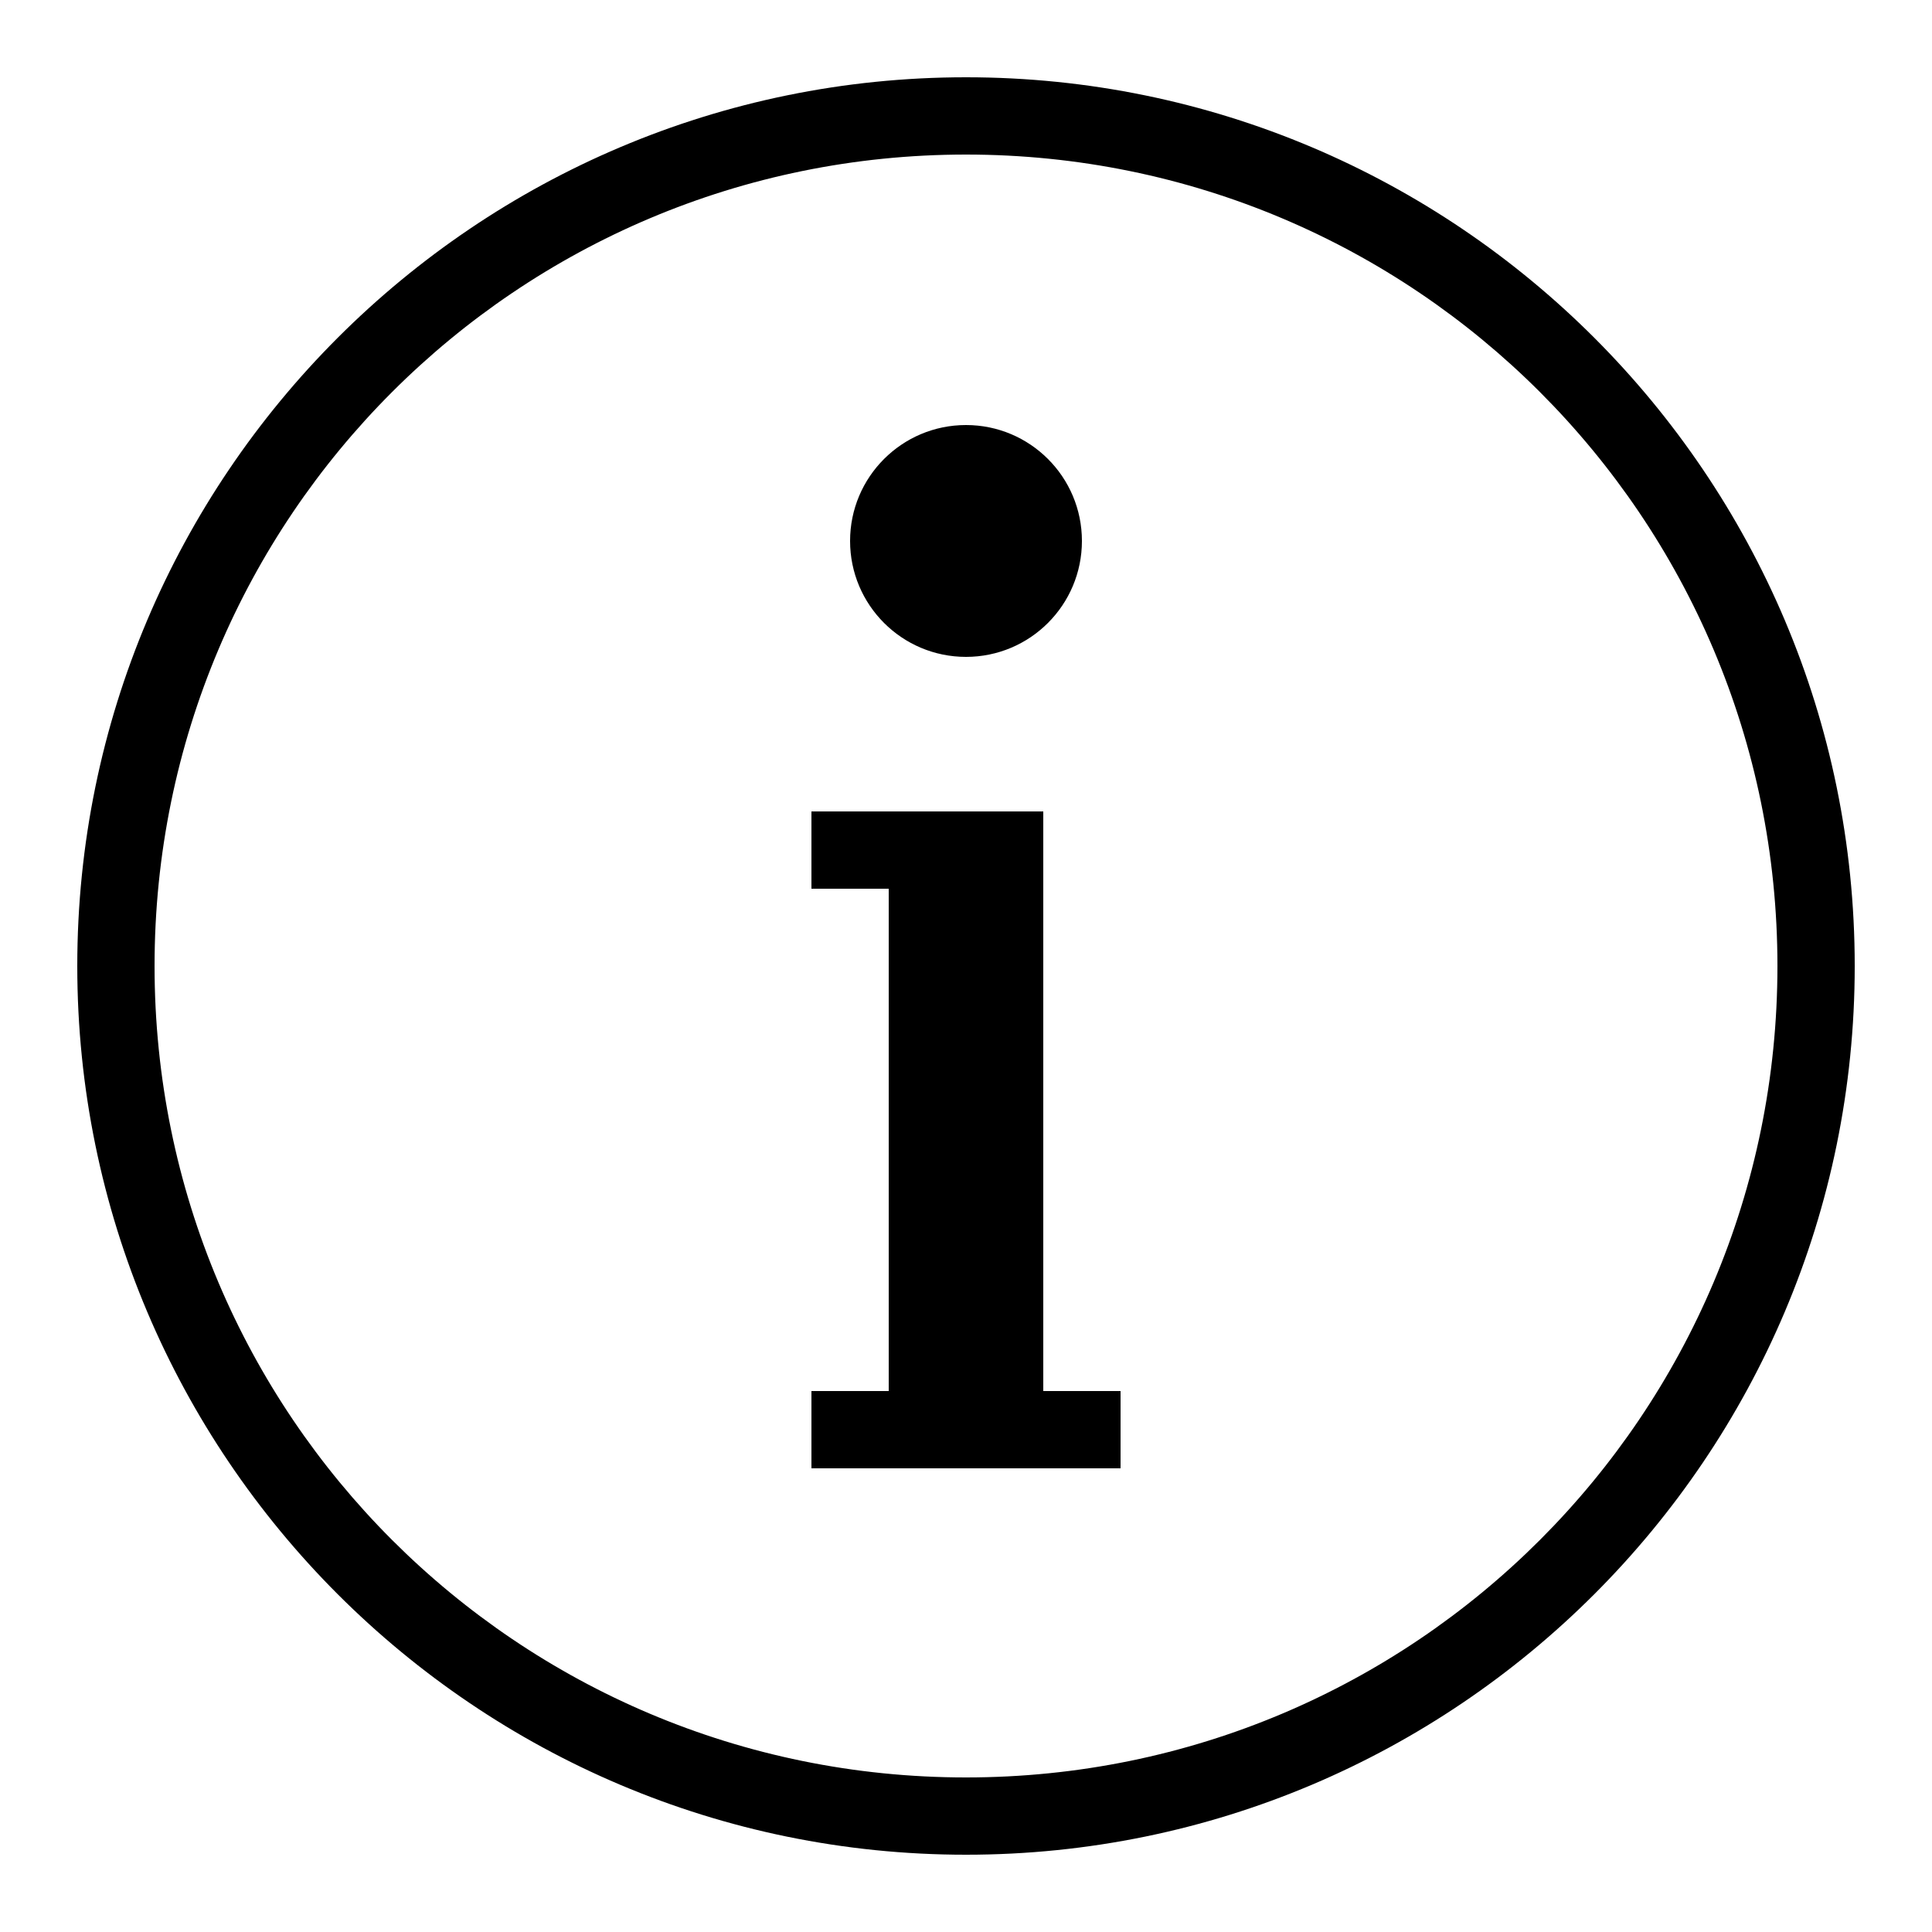
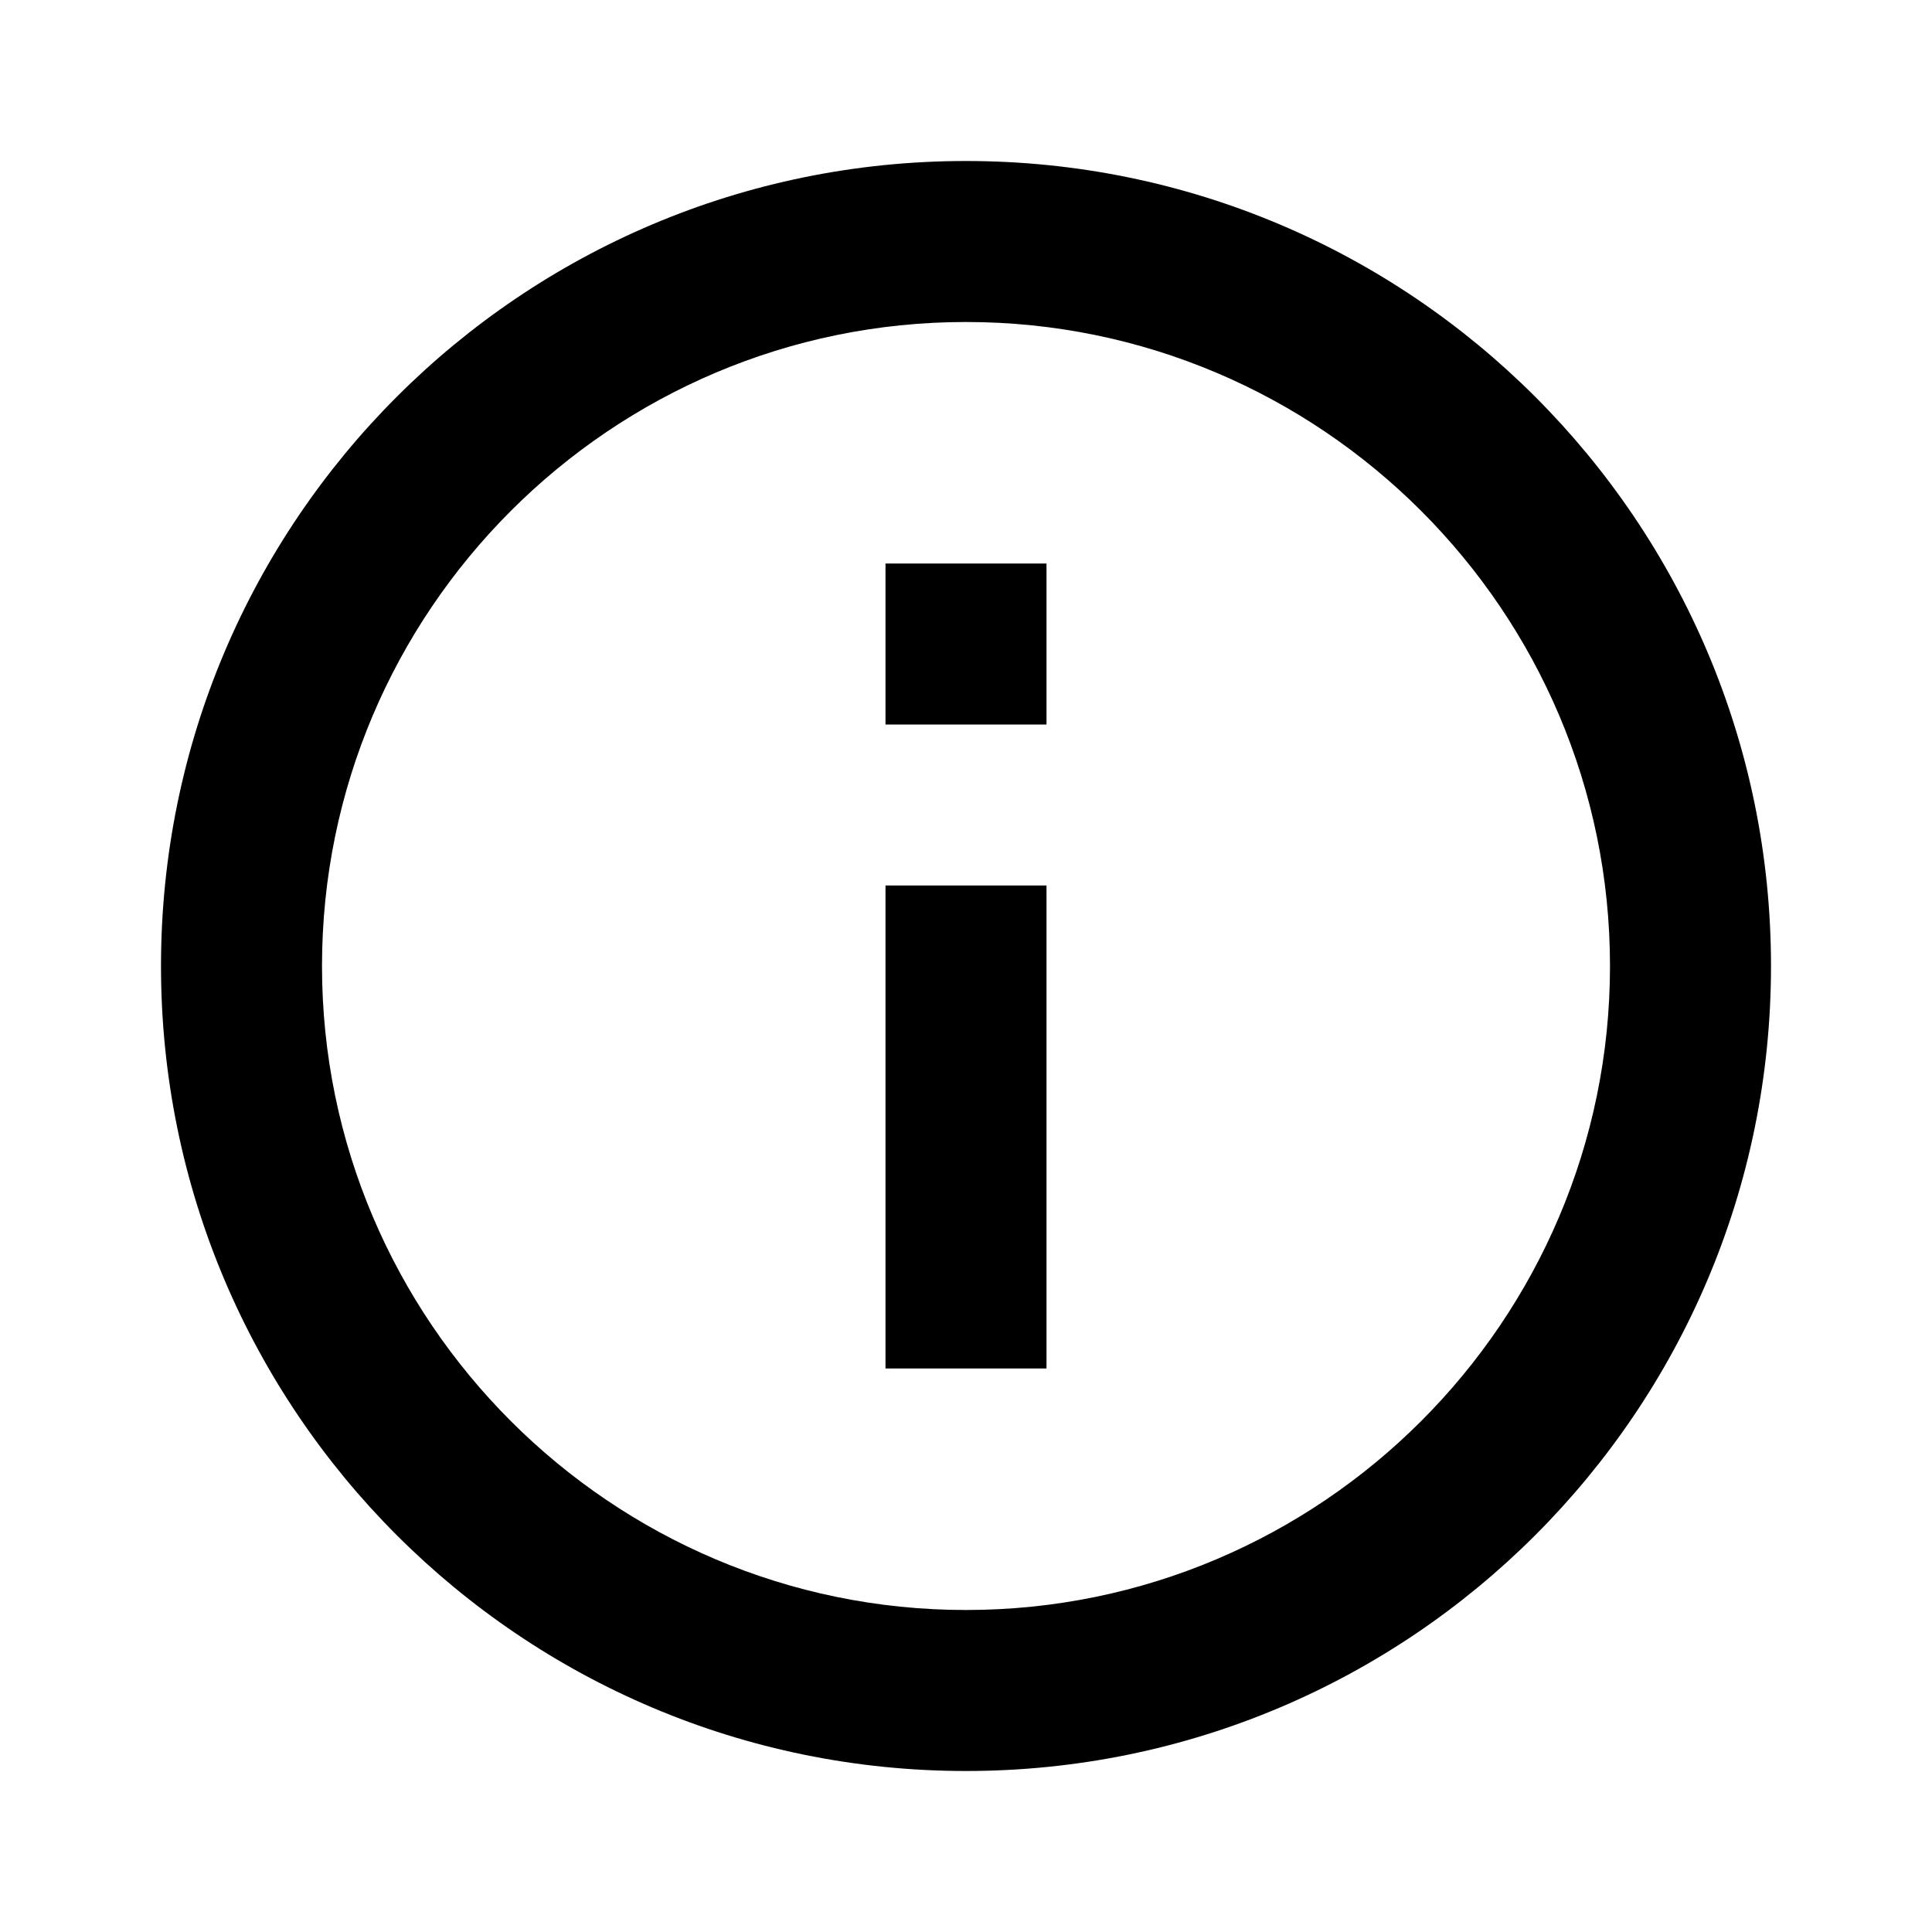
- <svg xmlns="http://www.w3.org/2000/svg" viewBox="0 0 50 50" width="50px" height="50px">
-   <path d="M 25 2 C 12.309 2 2 12.309 2 25 C 2 37.691 12.309 48 25 48 C 37.691 48 48 37.691 48 25 C 48 12.309 37.691 2 25 2 z M 25 4 C 36.61 4 46 13.39 46 25 C 46 36.61 36.61 46 25 46 C 13.39 46 4 36.61 4 25 C 4 13.39 13.39 4 25 4 z M 25 11 A 3 3 0 0 0 22 14 A 3 3 0 0 0 25 17 A 3 3 0 0 0 28 14 A 3 3 0 0 0 25 11 z M 21 21 L 21 23 L 22 23 L 23 23 L 23 36 L 22 36 L 21 36 L 21 38 L 22 38 L 23 38 L 27 38 L 28 38 L 29 38 L 29 36 L 28 36 L 27 36 L 27 21 L 26 21 L 22 21 L 21 21 z" />
+ <svg xmlns="http://www.w3.org/2000/svg" viewBox="0 0 24 24">
+   <path d="M11,9H13V7H11M12,20C7.59,20 4,16.41 4,12C4,7.59 7.59,4 12,4C16.41,4 20,7.59 20,12C20,16.41 16.41,20 12,20M12,2A10,10 0 0,0 2,12A10,10 0 0,0 12,22A10,10 0 0,0 22,12A10,10 0 0,0 12,2M11,17H13V11H11V17Z" />
</svg>
